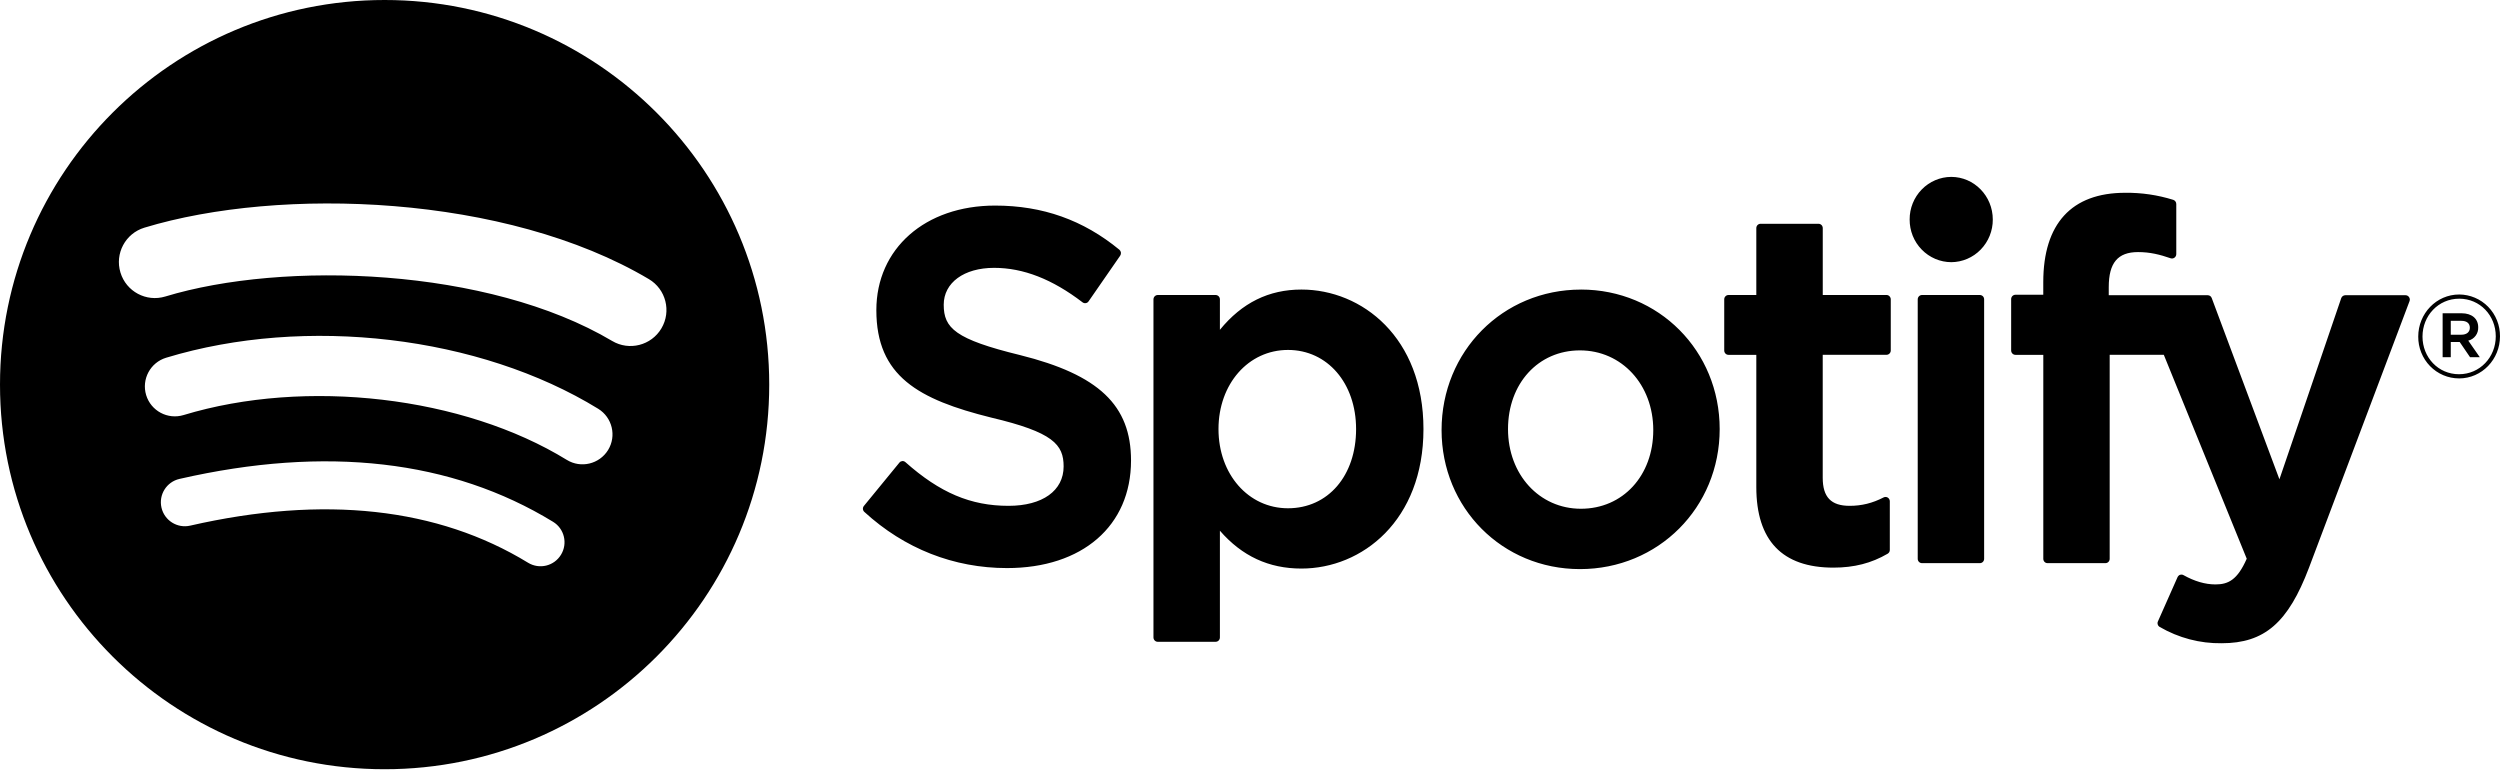
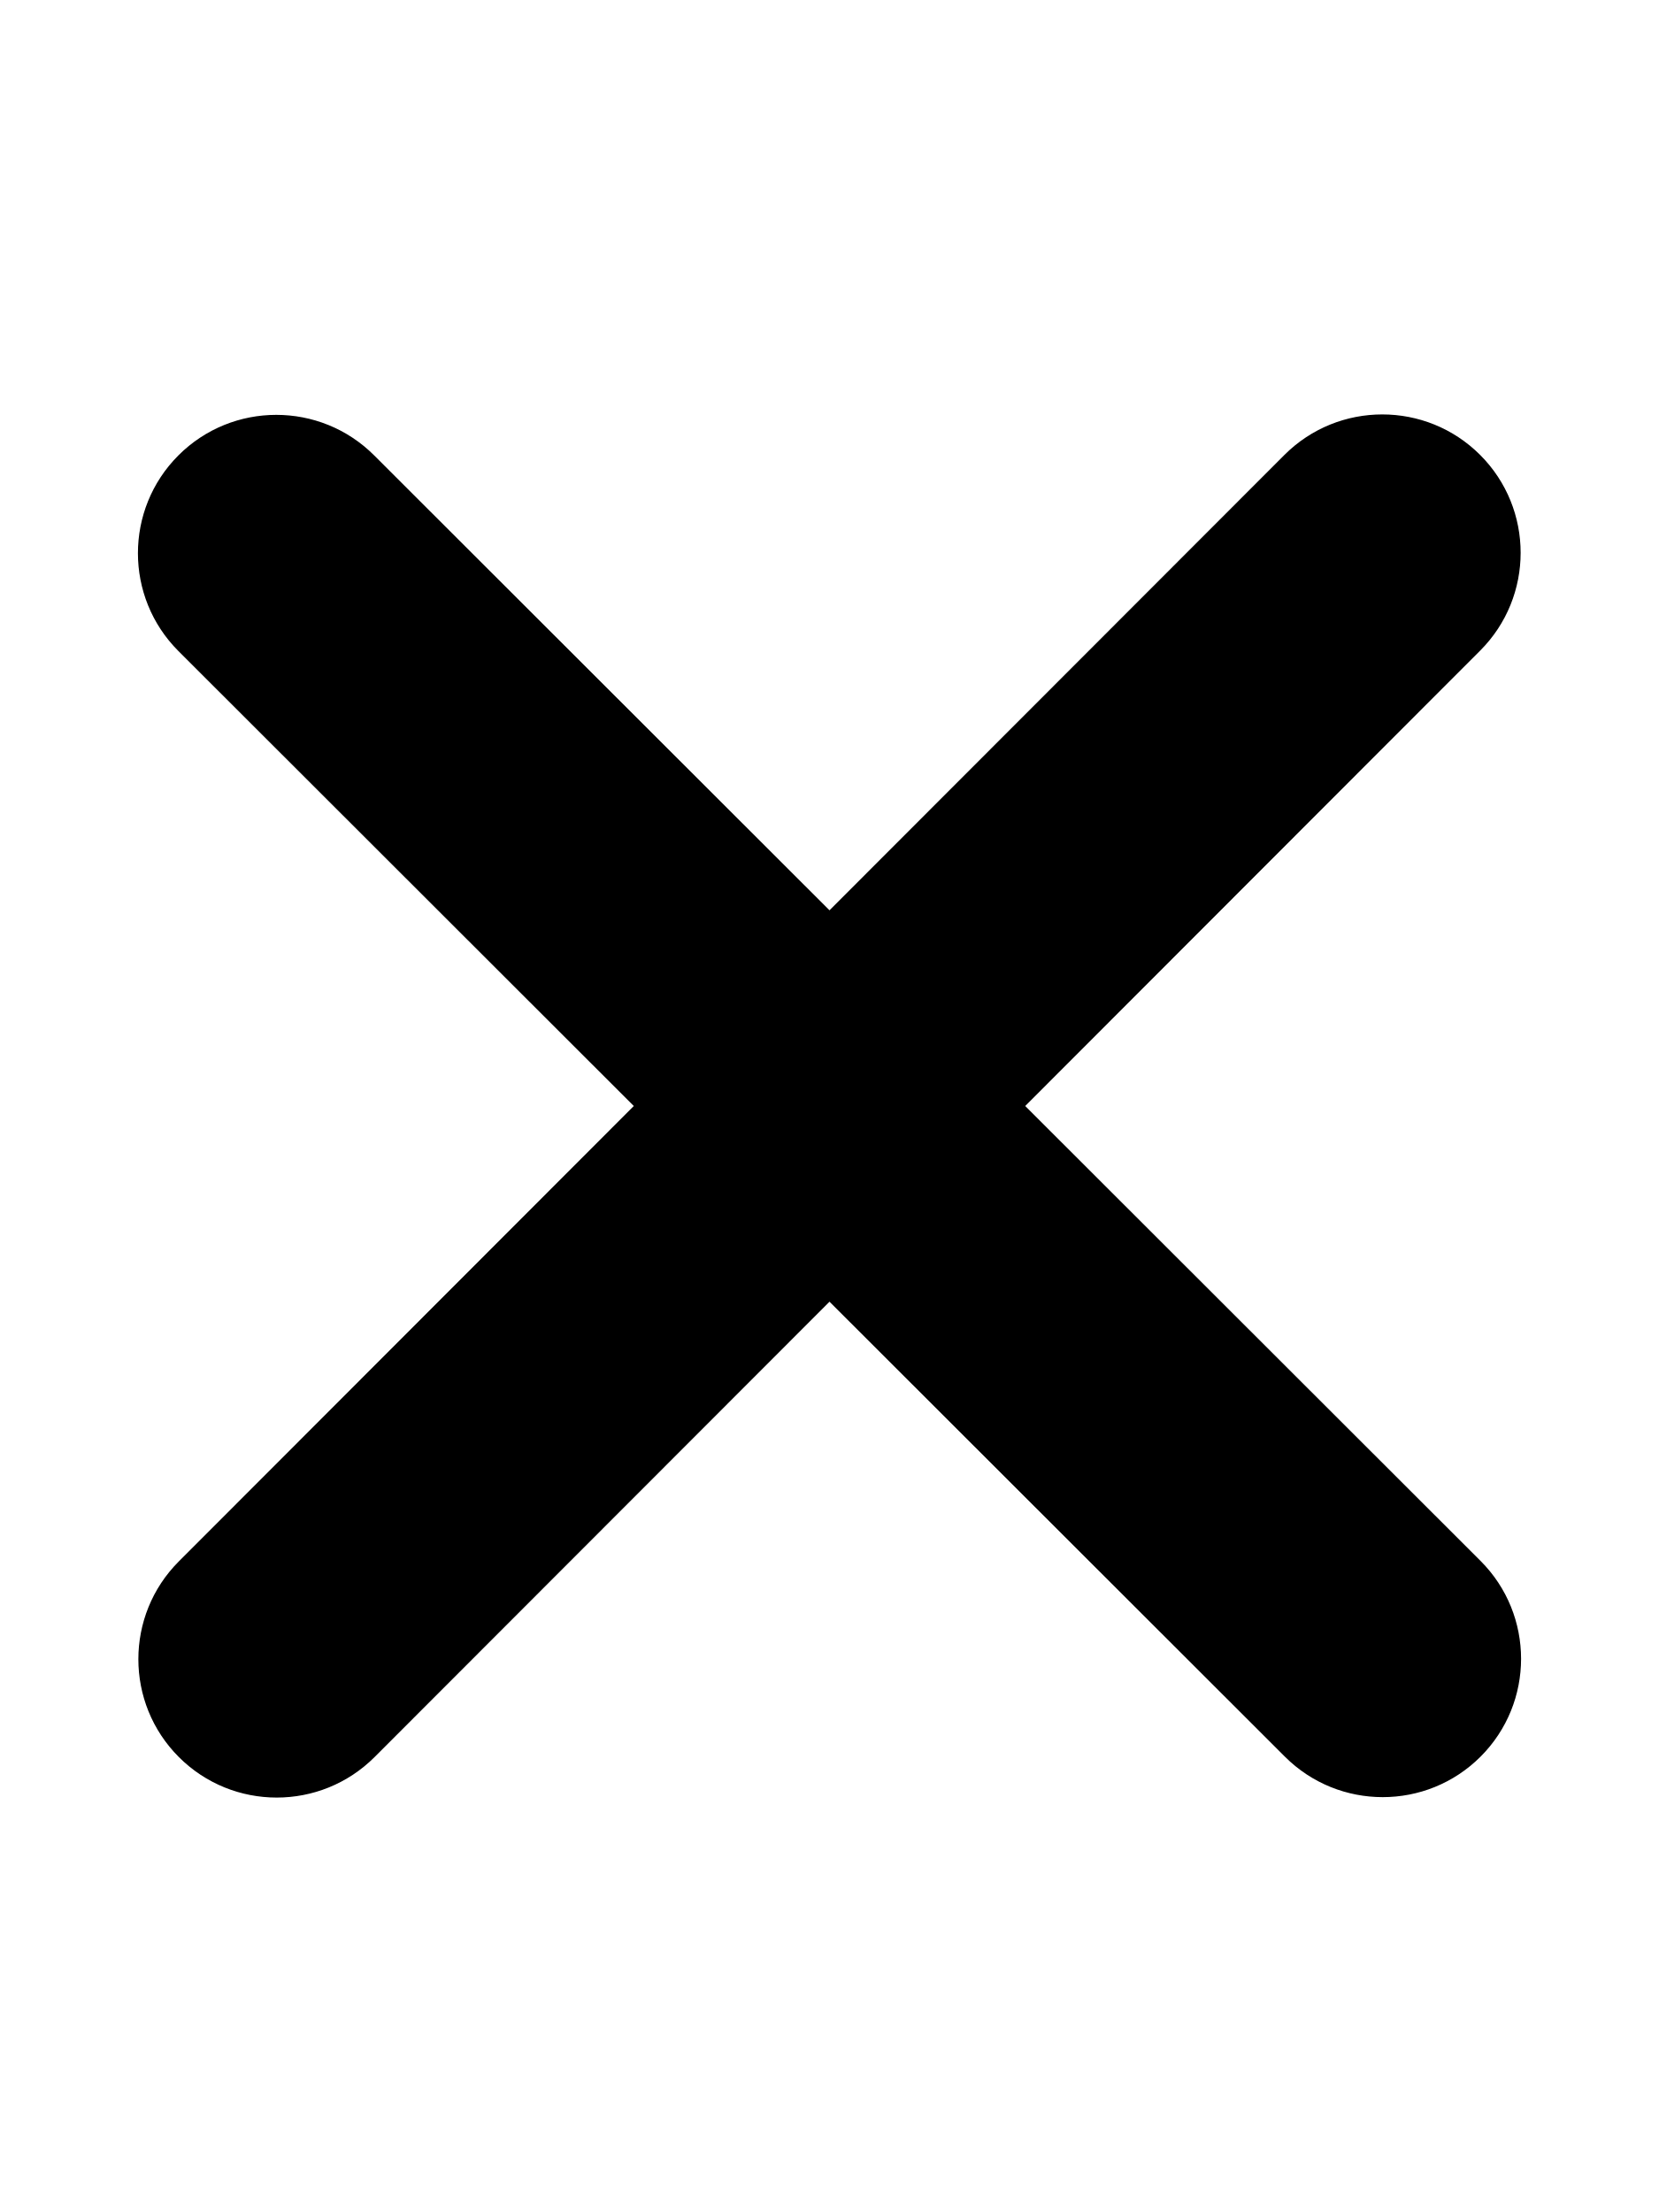
- <svg xmlns="http://www.w3.org/2000/svg" role="img" viewBox="0 0 78 24" aria-label="Spotify" aria-hidden="false" height="24" data-encore-id="logoSpotify" class="Svg-sc-6c3c1v-0 dDJltW">
-   <path d="M31.823 11.078C29.804 10.584 29.444 10.238 29.444 9.508C29.444 8.82 30.077 8.357 31.016 8.357C31.926 8.357 32.83 8.709 33.776 9.433C33.805 9.455 33.841 9.463 33.876 9.458C33.894 9.455 33.91 9.449 33.925 9.44C33.94 9.43 33.953 9.418 33.963 9.403L34.95 7.977C34.969 7.948 34.977 7.914 34.973 7.879C34.968 7.845 34.951 7.814 34.925 7.792C33.798 6.864 32.529 6.414 31.046 6.414C28.865 6.414 27.342 7.756 27.342 9.677C27.342 11.737 28.657 12.465 30.927 13.029C32.859 13.486 33.185 13.869 33.185 14.553C33.185 15.31 32.526 15.782 31.465 15.782C30.285 15.782 29.324 15.374 28.248 14.418C28.235 14.407 28.22 14.398 28.203 14.392C28.187 14.386 28.169 14.384 28.151 14.385C28.134 14.387 28.117 14.392 28.101 14.4C28.086 14.408 28.072 14.42 28.061 14.434L26.955 15.784C26.932 15.811 26.921 15.845 26.923 15.881C26.926 15.916 26.942 15.949 26.968 15.972C28.22 17.119 29.759 17.724 31.419 17.724C33.77 17.724 35.288 16.407 35.288 14.368C35.288 12.645 34.285 11.692 31.823 11.078ZM42.31 13.387C42.31 14.842 41.436 15.858 40.185 15.858C38.95 15.858 38.017 14.797 38.017 13.387C38.017 11.979 38.949 10.918 40.186 10.918C41.416 10.918 42.31 11.956 42.31 13.387ZM40.604 9.034C39.586 9.034 38.75 9.446 38.061 10.29V9.341C38.061 9.305 38.048 9.271 38.023 9.245C37.998 9.22 37.965 9.205 37.93 9.204H36.121C36.103 9.205 36.086 9.208 36.07 9.215C36.054 9.222 36.039 9.232 36.027 9.245C36.014 9.257 36.005 9.272 35.998 9.289C35.992 9.305 35.988 9.323 35.988 9.341V19.887C35.988 19.963 36.048 20.024 36.121 20.024H37.93C37.965 20.023 37.998 20.009 38.023 19.983C38.048 19.957 38.061 19.923 38.061 19.887V16.558C38.751 17.352 39.586 17.739 40.604 17.739C42.497 17.739 44.412 16.244 44.412 13.387C44.412 10.53 42.497 9.034 40.604 9.034ZM49.324 15.873C48.027 15.873 47.05 14.805 47.05 13.387C47.05 11.965 47.993 10.932 49.294 10.932C50.599 10.932 51.582 12.001 51.582 13.419C51.582 14.841 50.633 15.873 49.324 15.873ZM49.324 9.035C46.886 9.035 44.977 10.961 44.977 13.418C44.977 15.85 46.873 17.756 49.294 17.756C51.739 17.756 53.654 15.837 53.654 13.387C53.654 10.947 51.753 9.034 49.324 9.034V9.035ZM58.859 9.204H56.87V7.118C56.87 7.1 56.867 7.082 56.86 7.066C56.854 7.049 56.844 7.034 56.832 7.022C56.819 7.009 56.805 6.999 56.788 6.992C56.772 6.985 56.755 6.982 56.737 6.982H54.928C54.894 6.982 54.86 6.997 54.835 7.022C54.811 7.047 54.797 7.081 54.797 7.117V9.204H53.927C53.91 9.205 53.892 9.208 53.876 9.215C53.86 9.222 53.846 9.232 53.834 9.245C53.821 9.257 53.812 9.273 53.805 9.289C53.799 9.305 53.796 9.323 53.796 9.341V10.936C53.796 11.01 53.855 11.071 53.927 11.071H54.797V15.197C54.797 16.864 55.605 17.71 57.201 17.71C57.849 17.71 58.387 17.572 58.895 17.276C58.915 17.264 58.932 17.247 58.944 17.227C58.956 17.206 58.962 17.183 58.962 17.159V15.64C58.962 15.617 58.956 15.594 58.945 15.574C58.934 15.554 58.918 15.537 58.899 15.525C58.88 15.513 58.858 15.506 58.835 15.505C58.813 15.504 58.79 15.509 58.77 15.519C58.421 15.699 58.085 15.782 57.709 15.782C57.129 15.782 56.869 15.511 56.869 14.906V11.07H58.859C58.877 11.07 58.894 11.066 58.91 11.059C58.926 11.053 58.941 11.042 58.953 11.03C58.966 11.017 58.975 11.002 58.982 10.986C58.989 10.969 58.992 10.951 58.992 10.934V9.339C58.992 9.321 58.989 9.303 58.982 9.287C58.975 9.271 58.965 9.256 58.953 9.243C58.941 9.231 58.926 9.221 58.91 9.214C58.894 9.207 58.877 9.203 58.859 9.203V9.204ZM65.793 9.212V8.957C65.793 8.202 66.074 7.865 66.707 7.865C67.083 7.865 67.387 7.942 67.726 8.059C67.746 8.065 67.767 8.067 67.788 8.063C67.808 8.06 67.828 8.051 67.844 8.039C67.862 8.026 67.876 8.01 67.885 7.99C67.895 7.971 67.9 7.95 67.9 7.928V6.366C67.9 6.337 67.891 6.308 67.874 6.285C67.857 6.261 67.833 6.244 67.806 6.235C67.319 6.083 66.813 6.009 66.304 6.015C64.633 6.015 63.75 6.98 63.75 8.803V9.196H62.881C62.846 9.197 62.812 9.211 62.787 9.236C62.762 9.262 62.748 9.296 62.748 9.332V10.935C62.748 11.01 62.808 11.071 62.881 11.071H63.751V17.435C63.751 17.51 63.809 17.57 63.882 17.57H65.691C65.763 17.57 65.822 17.51 65.822 17.435V11.07H67.511L70.098 17.432C69.804 18.101 69.515 18.234 69.121 18.234C68.802 18.234 68.467 18.136 68.123 17.943C68.107 17.935 68.09 17.929 68.072 17.927C68.054 17.926 68.036 17.928 68.018 17.933C68.001 17.939 67.985 17.949 67.972 17.962C67.959 17.974 67.948 17.99 67.94 18.006L67.328 19.386C67.313 19.417 67.311 19.452 67.322 19.485C67.332 19.517 67.354 19.545 67.384 19.561C67.972 19.903 68.639 20.079 69.316 20.069C70.65 20.069 71.389 19.431 72.04 17.714L75.177 9.397C75.185 9.376 75.188 9.354 75.186 9.332C75.183 9.31 75.175 9.289 75.163 9.271C75.151 9.252 75.135 9.238 75.116 9.227C75.097 9.217 75.076 9.211 75.055 9.211H73.172C73.144 9.212 73.117 9.22 73.095 9.237C73.072 9.253 73.055 9.276 73.046 9.303L71.118 14.954L69.006 9.299C68.996 9.273 68.98 9.251 68.958 9.235C68.936 9.22 68.909 9.211 68.882 9.211H65.793V9.212ZM61.773 9.204H59.964C59.929 9.205 59.895 9.22 59.871 9.245C59.846 9.271 59.833 9.305 59.833 9.341V17.435C59.833 17.51 59.892 17.57 59.965 17.57H61.774C61.846 17.57 61.905 17.51 61.905 17.435V9.34C61.905 9.304 61.892 9.27 61.867 9.244C61.842 9.219 61.808 9.205 61.773 9.204ZM60.877 5.519C60.532 5.521 60.201 5.662 59.958 5.912C59.715 6.161 59.579 6.498 59.581 6.849C59.58 7.023 59.613 7.195 59.677 7.356C59.742 7.517 59.837 7.664 59.958 7.787C60.078 7.911 60.222 8.009 60.38 8.077C60.538 8.144 60.707 8.179 60.879 8.18C61.224 8.178 61.555 8.037 61.798 7.787C62.041 7.537 62.177 7.2 62.175 6.849C62.175 6.114 61.593 5.519 60.877 5.519ZM76.795 10.01H76.464V10.443H76.795C76.96 10.443 77.059 10.36 77.059 10.226C77.059 10.085 76.96 10.01 76.795 10.01ZM77.01 10.628L77.37 11.145H77.066L76.743 10.671H76.464V11.145H76.21V9.774H76.805C77.115 9.774 77.32 9.938 77.32 10.211C77.324 10.307 77.296 10.4 77.239 10.476C77.182 10.553 77.101 10.606 77.01 10.628ZM76.728 9.319C76.076 9.319 75.582 9.85 75.582 10.501C75.582 11.151 76.073 11.676 76.721 11.676C77.373 11.676 77.868 11.144 77.868 10.493C77.868 9.843 77.376 9.319 76.728 9.319ZM76.721 11.806C76.553 11.806 76.386 11.772 76.231 11.706C76.076 11.64 75.936 11.544 75.817 11.422C75.699 11.301 75.606 11.157 75.543 10.999C75.479 10.841 75.448 10.672 75.449 10.501C75.449 9.785 76.012 9.188 76.728 9.188C76.896 9.189 77.062 9.223 77.217 9.289C77.373 9.355 77.513 9.451 77.631 9.572C77.75 9.694 77.843 9.837 77.906 9.995C77.97 10.153 78.001 10.323 78 10.493C78 11.21 77.437 11.807 76.721 11.807V11.806Z M19.099 10.638C15.23 8.341 8.85 8.13 5.157 9.251C4.564 9.431 3.937 9.096 3.758 8.503C3.578 7.91 3.912 7.283 4.506 7.103C8.745 5.816 15.791 6.064 20.244 8.708C20.778 9.024 20.952 9.713 20.636 10.246C20.32 10.779 19.63 10.955 19.099 10.638ZM17.685 14.349C14.46 12.366 9.543 11.792 5.727 12.95C5.233 13.1 4.71 12.821 4.56 12.327C4.411 11.832 4.69 11.311 5.184 11.161C9.542 9.838 14.96 10.478 18.664 12.754C19.104 13.025 19.242 13.601 18.972 14.041C18.7 14.481 18.125 14.619 17.685 14.349ZM16.475 17.557C13.657 15.835 10.11 15.446 5.933 16.4C5.531 16.492 5.13 16.24 5.038 15.838C4.945 15.435 5.197 15.034 5.6 14.942C10.171 13.897 14.092 14.347 17.255 16.28C17.608 16.495 17.719 16.956 17.503 17.308C17.288 17.662 16.828 17.773 16.475 17.557ZM0 12C0 18.628 5.373 24 12 24C18.628 24 24 18.628 24 12C24 5.373 18.628 0 12 0C5.373 0 0 5.373 0 12Z" />
+ <svg xmlns="http://www.w3.org/2000/svg" viewBox="0 0 384 512">
+   <path d="M342.6 150.6c12.5-12.5 12.5-32.8 0-45.3s-32.8-12.5-45.3 0L192 210.7 86.6 105.4c-12.5-12.5-32.8-12.5-45.3 0s-12.5 32.8 0 45.3L146.7 256 41.4 361.4c-12.5 12.5-12.5 32.8 0 45.3s32.8 12.5 45.3 0L192 301.3 297.4 406.6c12.5 12.5 32.8 12.5 45.3 0s12.5-32.8 0-45.3L237.3 256 342.6 150.6z" />
</svg>
